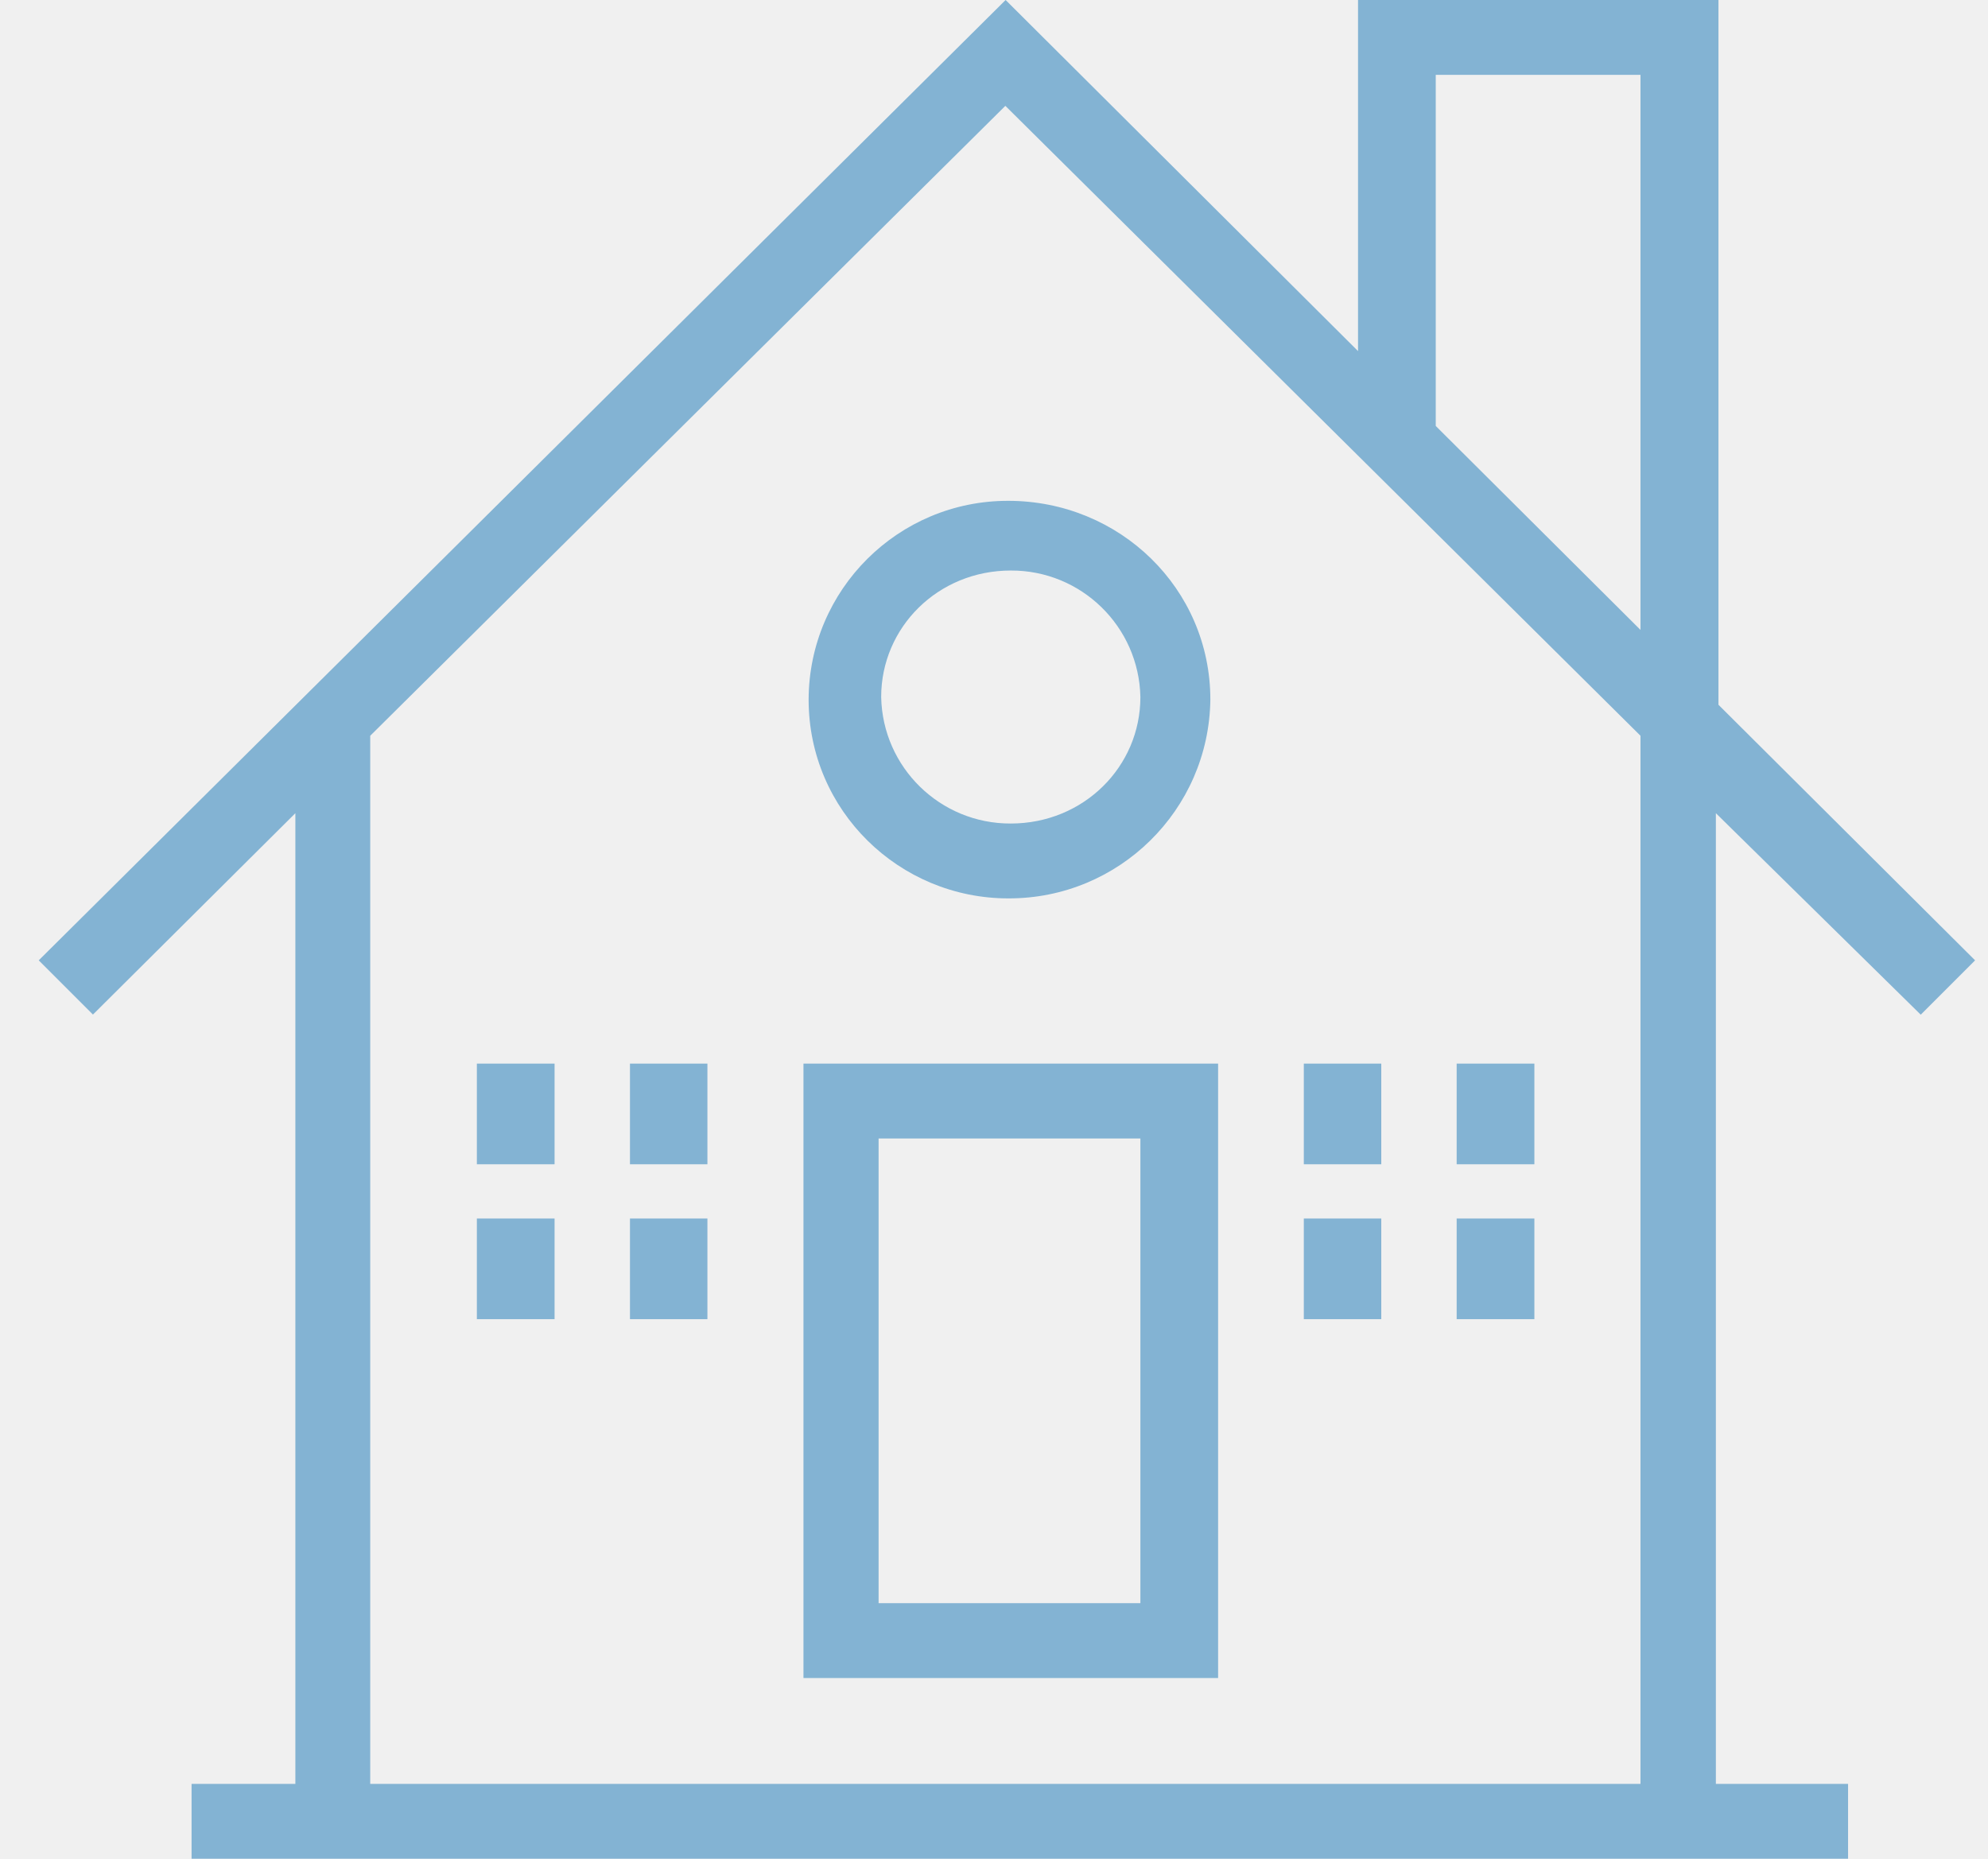
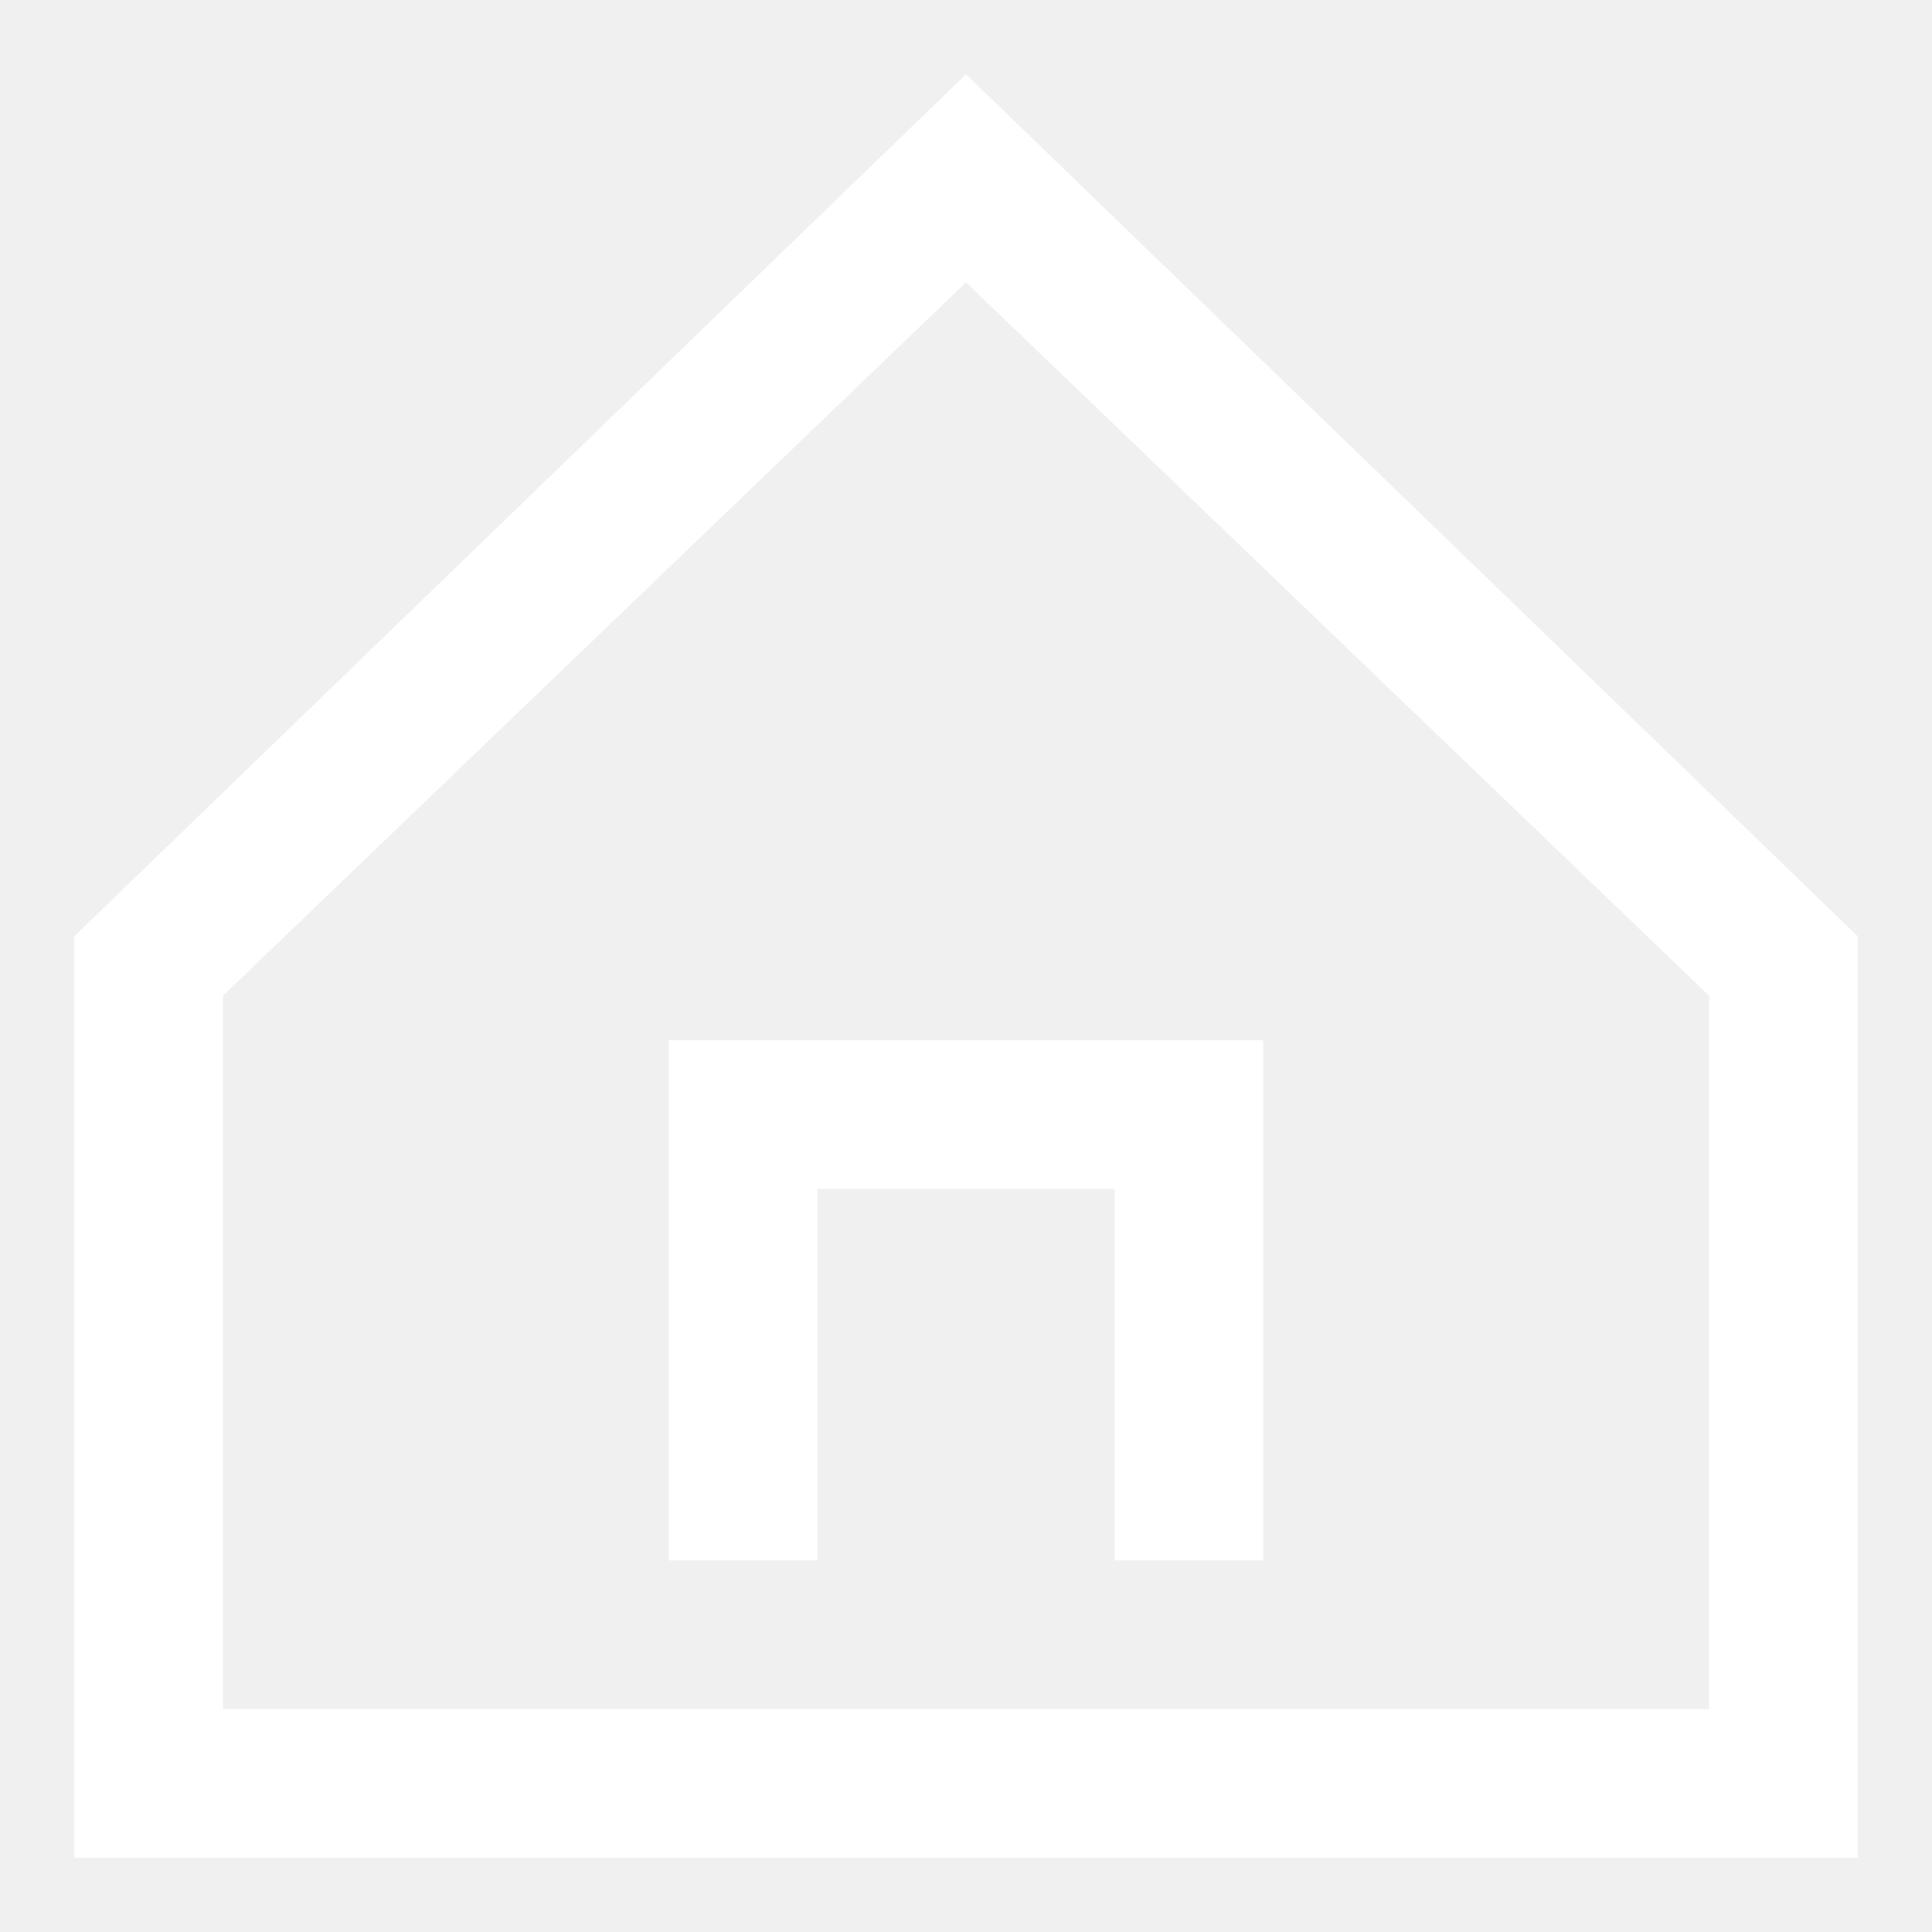
- <svg xmlns="http://www.w3.org/2000/svg" width="77" height="72" fill="none">
-   <path fill="#83B3D3" d="M31.12 65h16.06V41.2H31.12V65Zm2.91-20.9h10.14v18H34.03v-18Z" />
-   <path fill="#83B3D3" d="m74.4 39.3 2.1-2.1-9.94-9.9V0H52.6v13.6L38.95 0 1.5 37.2l2.1 2.1 7.84-7.8v37.6H7.42V72h64.16v-2.9h-5.12V31.5l7.93 7.8ZM63.54 69.1h-49.2V28.5l24.6-24.4 24.6 24.4v40.6Zm0-44.7-7.93-7.9V2.9h7.93v21.5Z" />
-   <path fill="#83B3D3" d="M31.32 27.1c0 4.3 3.51 7.7 7.73 7.7a7.8 7.8 0 0 0 7.83-7.7c0-4.3-3.51-7.7-7.83-7.7a7.72 7.72 0 0 0-7.73 7.7Zm7.83-5a5 5 0 0 1 5.02 4.9c0 2.7-2.2 4.9-5.02 4.9a5 5 0 0 1-5.02-4.9c0-2.7 2.2-4.9 5.02-4.9ZM21.48 41.2h-3.01v3.9h3.01v-3.9ZM27.4 41.2h-3v3.9h3v-3.9ZM21.48 47.2h-3.01v3.9h3.01v-3.9ZM27.4 47.2h-3v3.9h3v-3.9ZM53.5 41.2h-3v3.9h3v-3.9ZM59.43 41.2h-3.01v3.9h3.01v-3.9ZM53.5 47.2h-3v3.9h3v-3.9ZM59.43 47.2h-3.01v3.9h3.01v-3.9Z" />
+ <svg xmlns="http://www.w3.org/2000/svg" width="13" height="13" viewBox="0 0 13 13" fill="none">
+   <path d="M6.5 0.5L0.5 6.3V12.5H12.5V6.3L6.5 0.5ZM11.5 11.5H1.5V6.7L6.5 1.9L11.5 6.7V11.5Z" fill="white" />
+   <path d="M4.5 10.5H5.5V8H7.5V10.5H8.5V7H4.5V10.5Z" fill="white" />
</svg>
